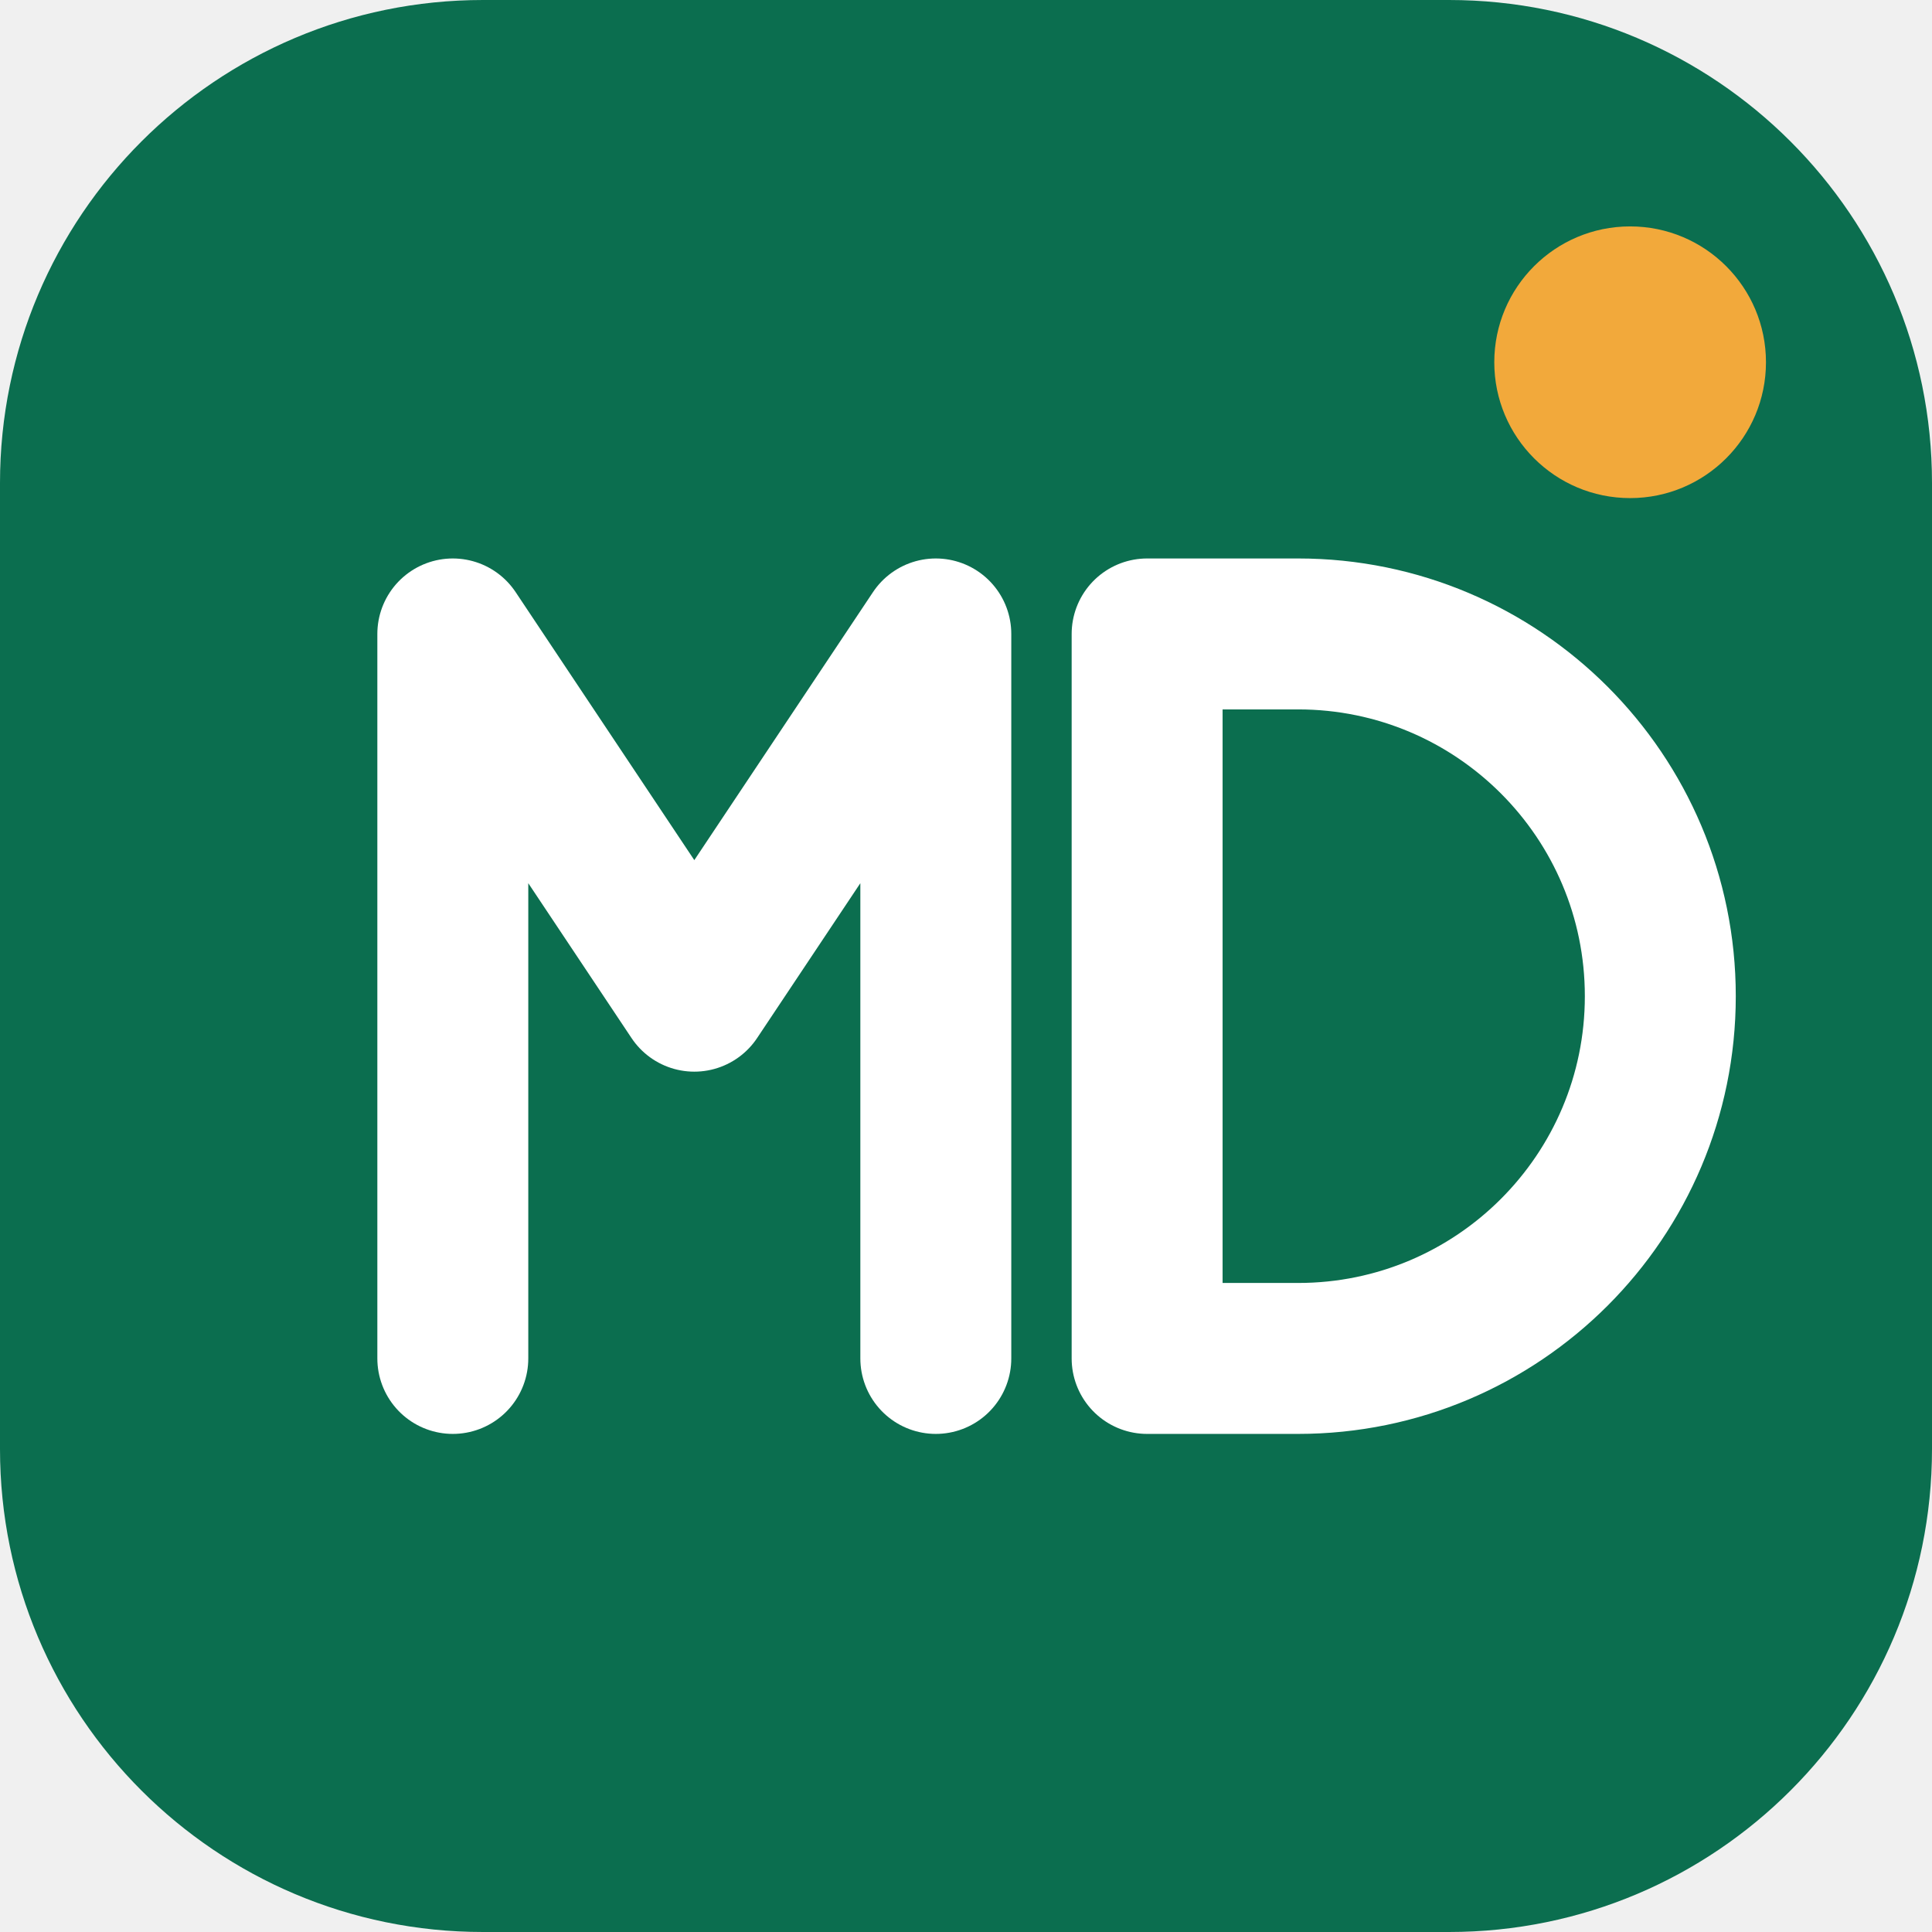
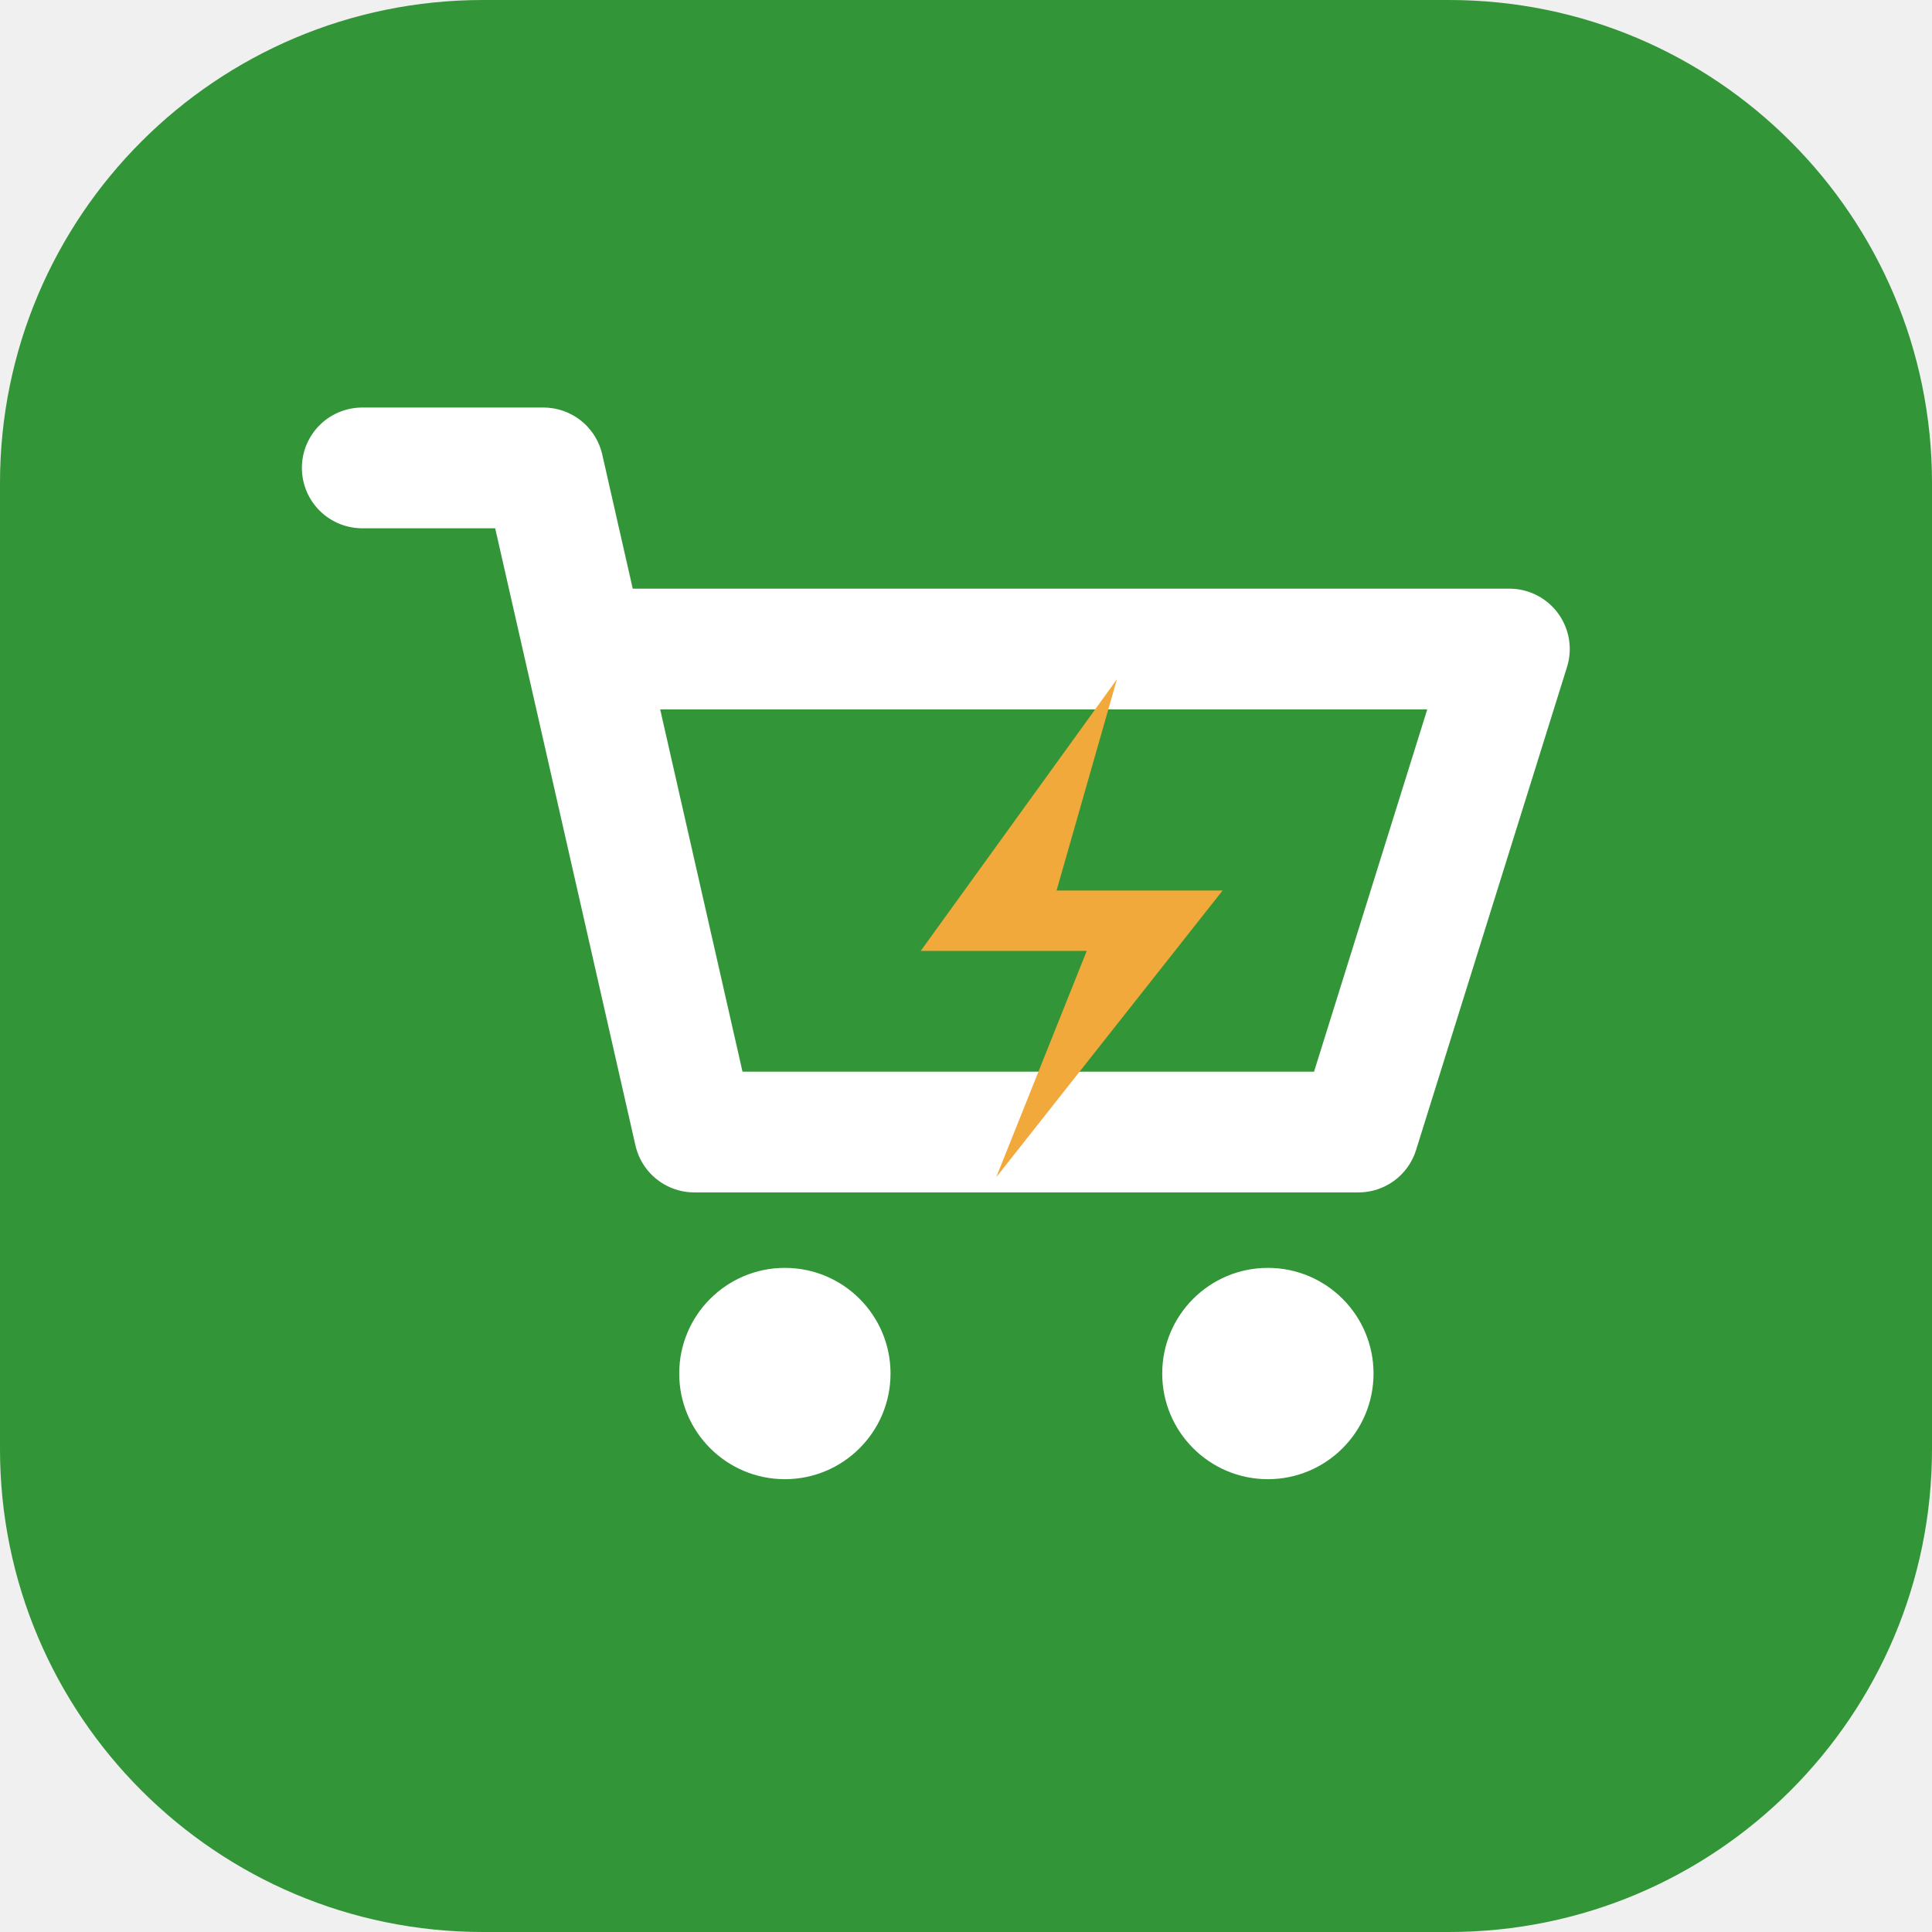
<svg xmlns="http://www.w3.org/2000/svg" width="64" height="64" viewBox="0 0 64 64">
-   <rect width="64" height="64" rx="16" fill="#0B6E4F" />
-   <path d="M15 45V21l8 12 8-12v24" stroke="#fff" stroke-width="5" stroke-linecap="round" stroke-linejoin="round" fill="none" />
-   <path d="M38 45V21h5a12 12 0 0 1 0 24h-5z" stroke="#fff" stroke-width="5" stroke-linecap="round" stroke-linejoin="round" fill="none" />
-   <circle cx="54" cy="12" r="4.5" fill="#F2A93B" />
+   <rect width="64" height="64" rx="16" fill="#329537" />
+   <g transform="translate(0 -2.5)">
+     <path d="M12 18h6l5 22h22l5-16H21" fill="none" stroke="#fff" stroke-width="4" stroke-linecap="round" stroke-linejoin="round" />
+     <circle cx="26" cy="48" r="3.5" fill="#fff" />
+     <circle cx="42" cy="48" r="3.5" fill="#fff" />
+     <path d="M37 25l-6.5 9h5.5l-3 7.5 7.5-9.5h-5.5z" fill="#F2A93B" />
+   </g>
</svg>
